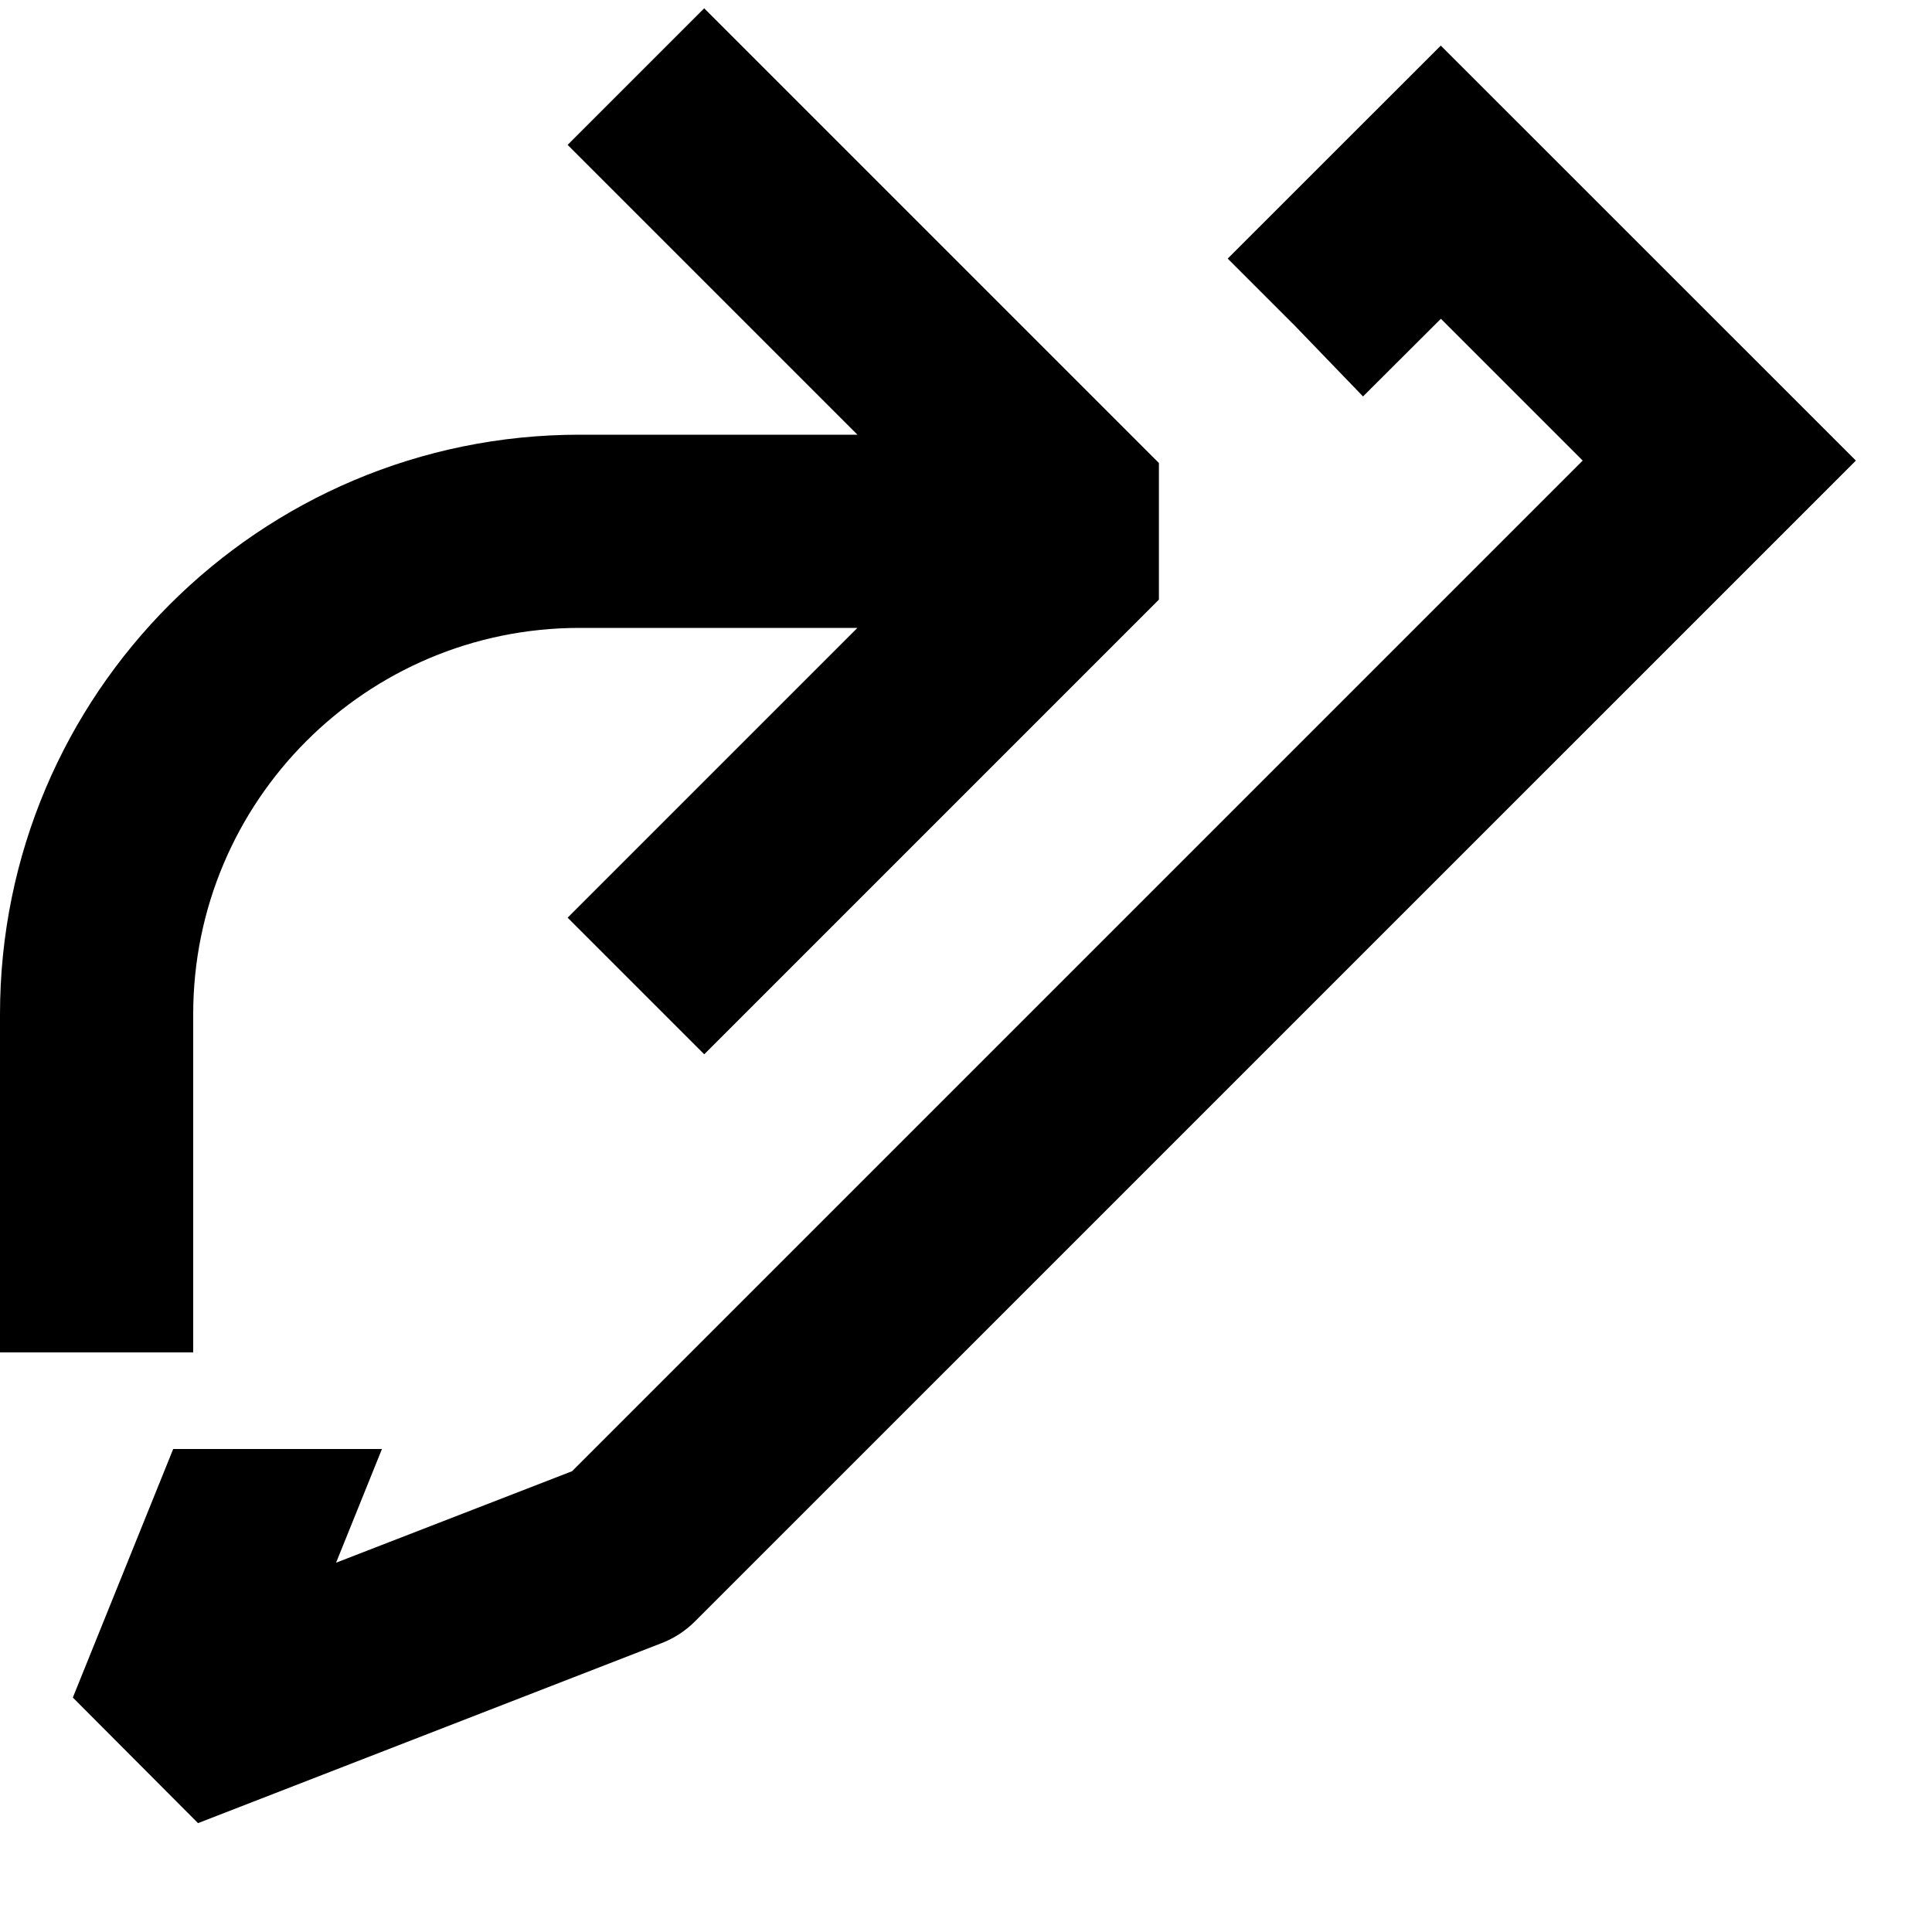
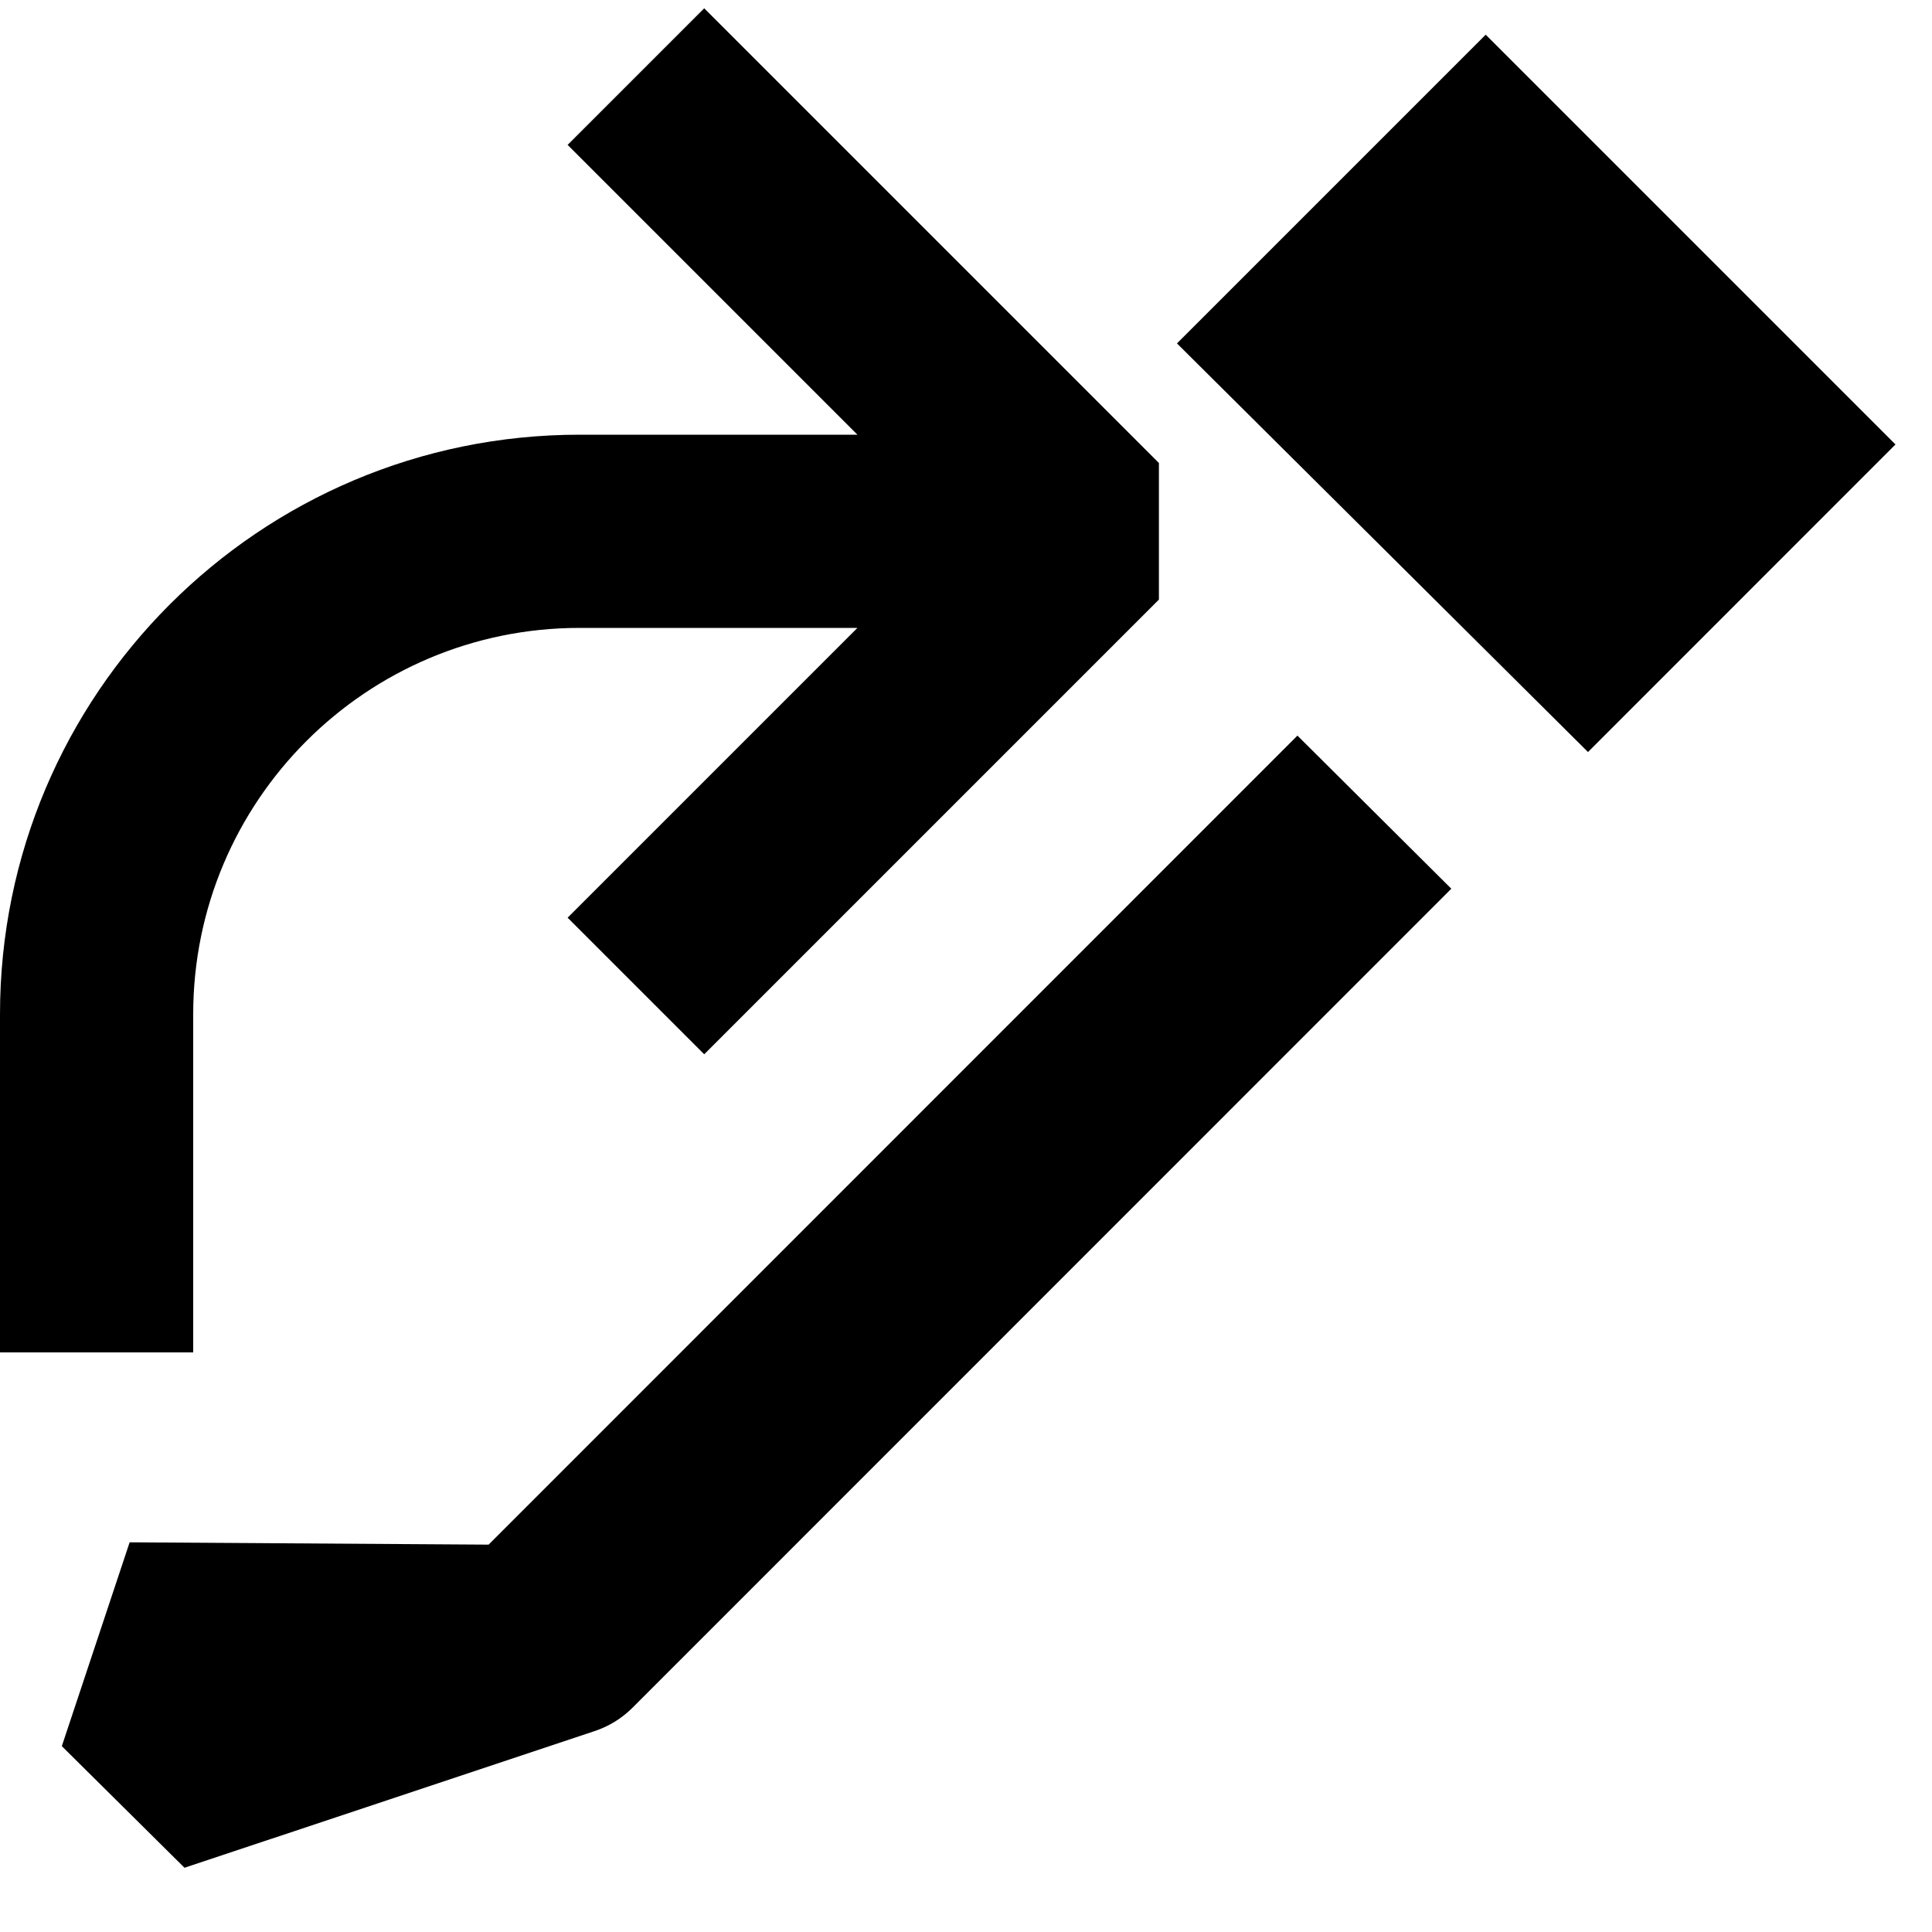
<svg xmlns="http://www.w3.org/2000/svg" width="20" height="20" viewBox="0 0 20 20">
-   <path d="M19.212 4.768 7.194 16.785a1 1 0 0 1-.346.225L2.05 18.873l-1.296-1.3L1.793 15h2.161l-.475 1.177 2.443-.947L16.384 4.768 14.916 3.3l-.806.804-.699-.725-.702-.702L14.915.472z" />
-   <path d="M11.997 4.793v1.414L7.29 10.914 5.876 9.5l3-3H6a4 4 0 0 0-4 4V14H0v-3.5a6 6 0 0 1 6-6h2.876l-3-3L7.29.086z" />
+   <path d="m15.024 9.2-8.477 8.479a1 1 0 0 1-.394.242L1.91 19.335.64 18.076l.702-2.11 3.716.024 8.373-8.375zm-3.027-4.407v1.414L7.29 10.914 5.876 9.5l3-3H6a4 4 0 0 0-4 4V14H0v-3.5a6 6 0 0 1 6-6h2.876l-3-3L7.29.086zm7.626-.193-3.184 3.185-4.255-4.23L15.38.359l4.243 4.243Z" />
</svg>
